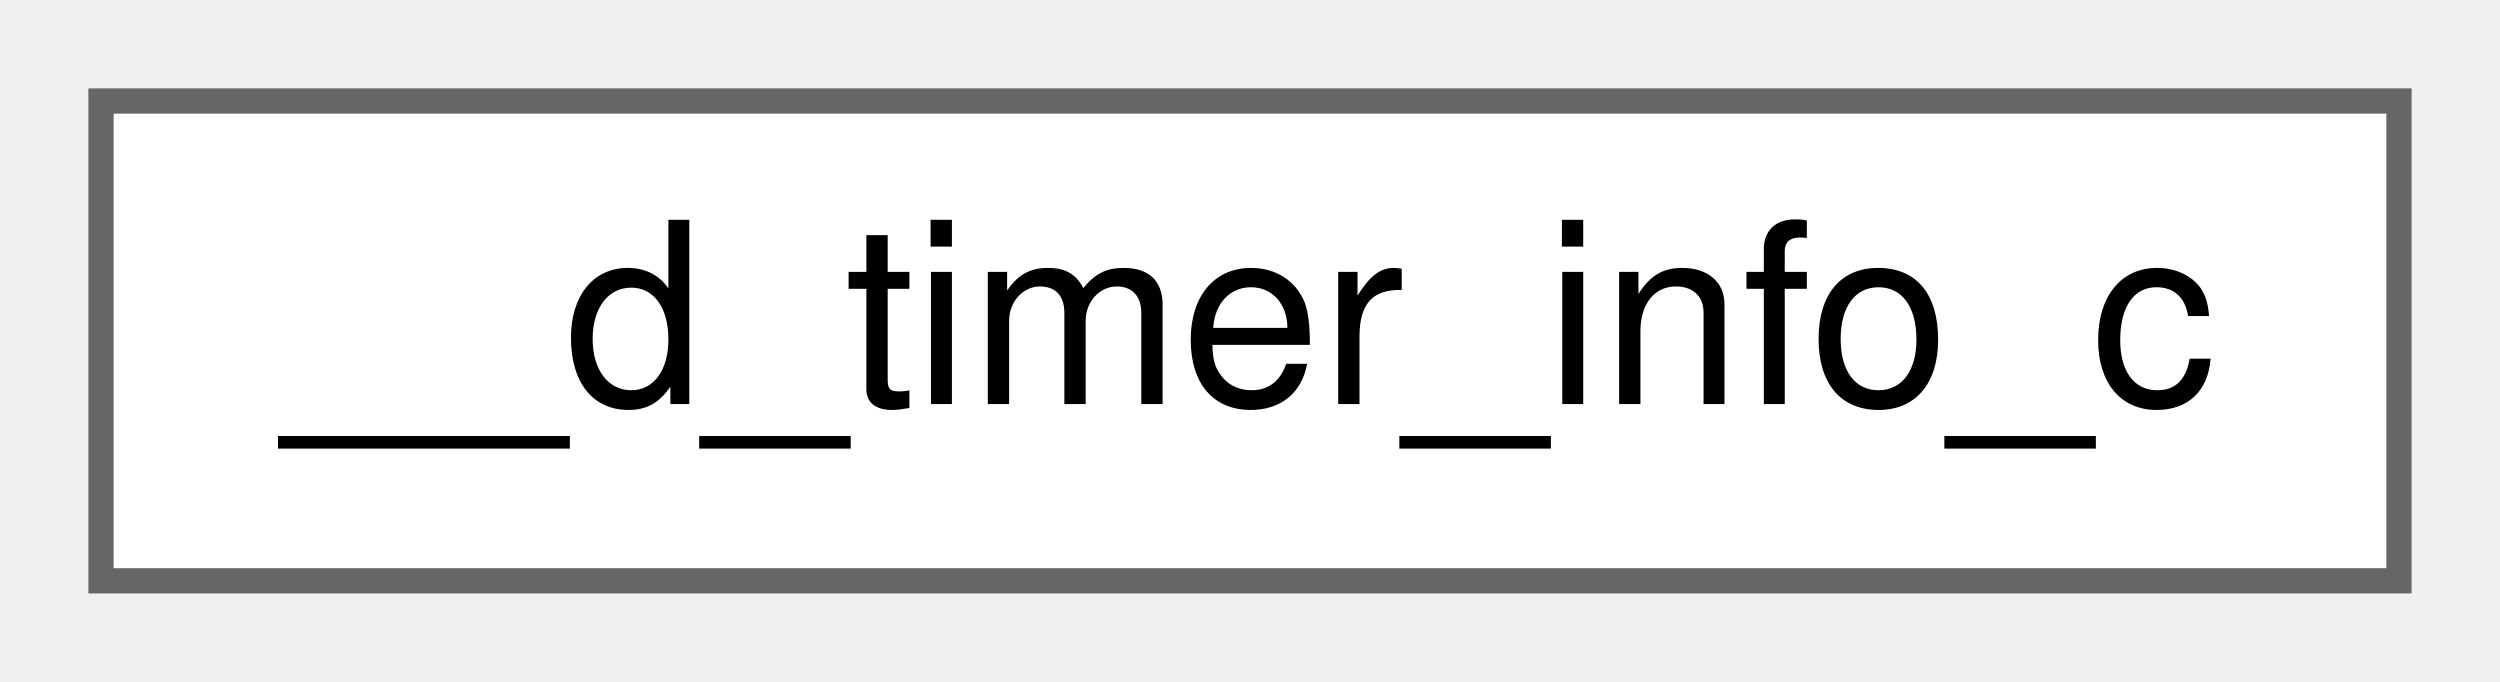
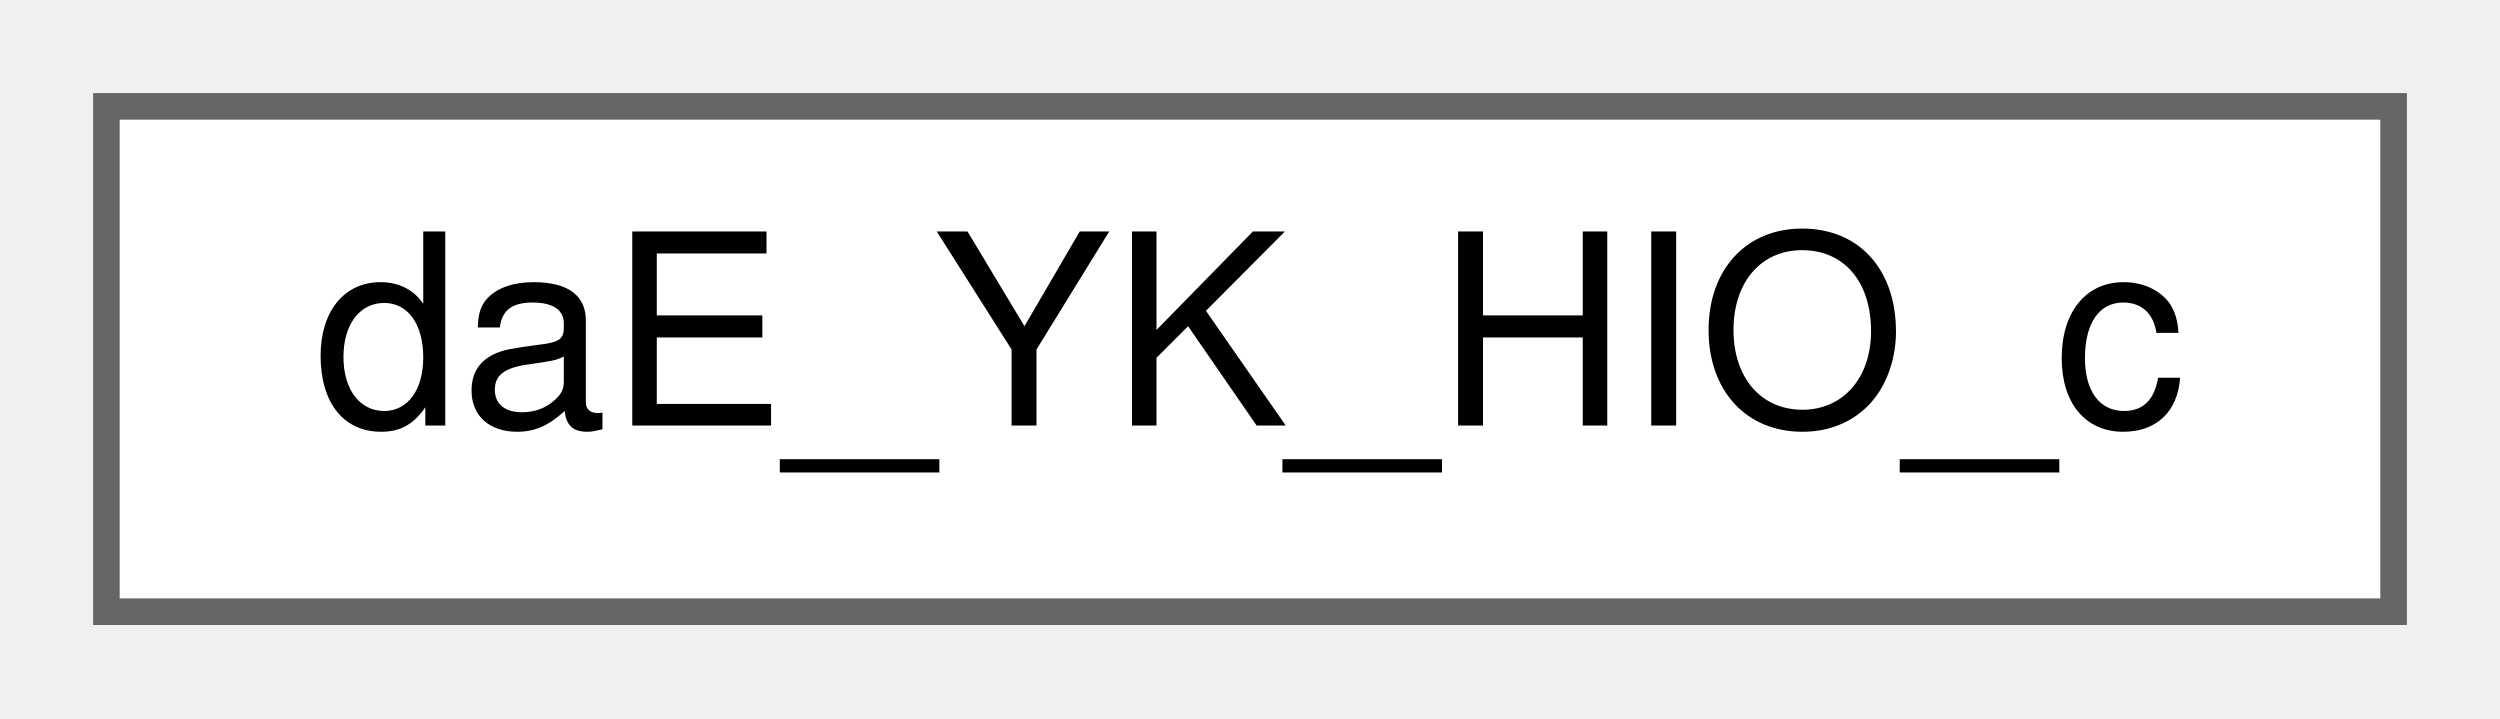
- <svg xmlns="http://www.w3.org/2000/svg" xmlns:xlink="http://www.w3.org/1999/xlink" width="99pt" height="27pt" viewBox="0.00 0.00 99.00 27.00">
+ <svg xmlns="http://www.w3.org/2000/svg" xmlns:xlink="http://www.w3.org/1999/xlink" width="94pt" height="27pt" viewBox="0.00 0.00 94.00 27.00">
  <g id="graph0" class="graph" transform="scale(1 1) rotate(0) translate(4 23)">
    <g id="node1" class="node">
      <g id="a_node1">
-         <a xlink:href="class____d__timer__info__c.html" target="_top" xlink:title=" ">
-           <polygon fill="white" stroke="#666666" points="91,-19 0,-19 0,0 91,0 91,-19" />
-           <text text-anchor="middle" x="45.5" y="-7" font-family="Helvetica,sans-Serif" font-size="10.00">__d_timer_info_c</text>
+         <a xlink:href="classdaE__YK__HIO__c.html" target="_top" xlink:title="Shadow Keese Host Input Output class.">
+           <polygon fill="white" stroke="#666666" points="86,-19 0,-19 0,0 86,0 86,-19" />
+           <text text-anchor="middle" x="43" y="-7" font-family="Helvetica,sans-Serif" font-size="10.00">daE_YK_HIO_c</text>
        </a>
      </g>
    </g>
  </g>
</svg>
